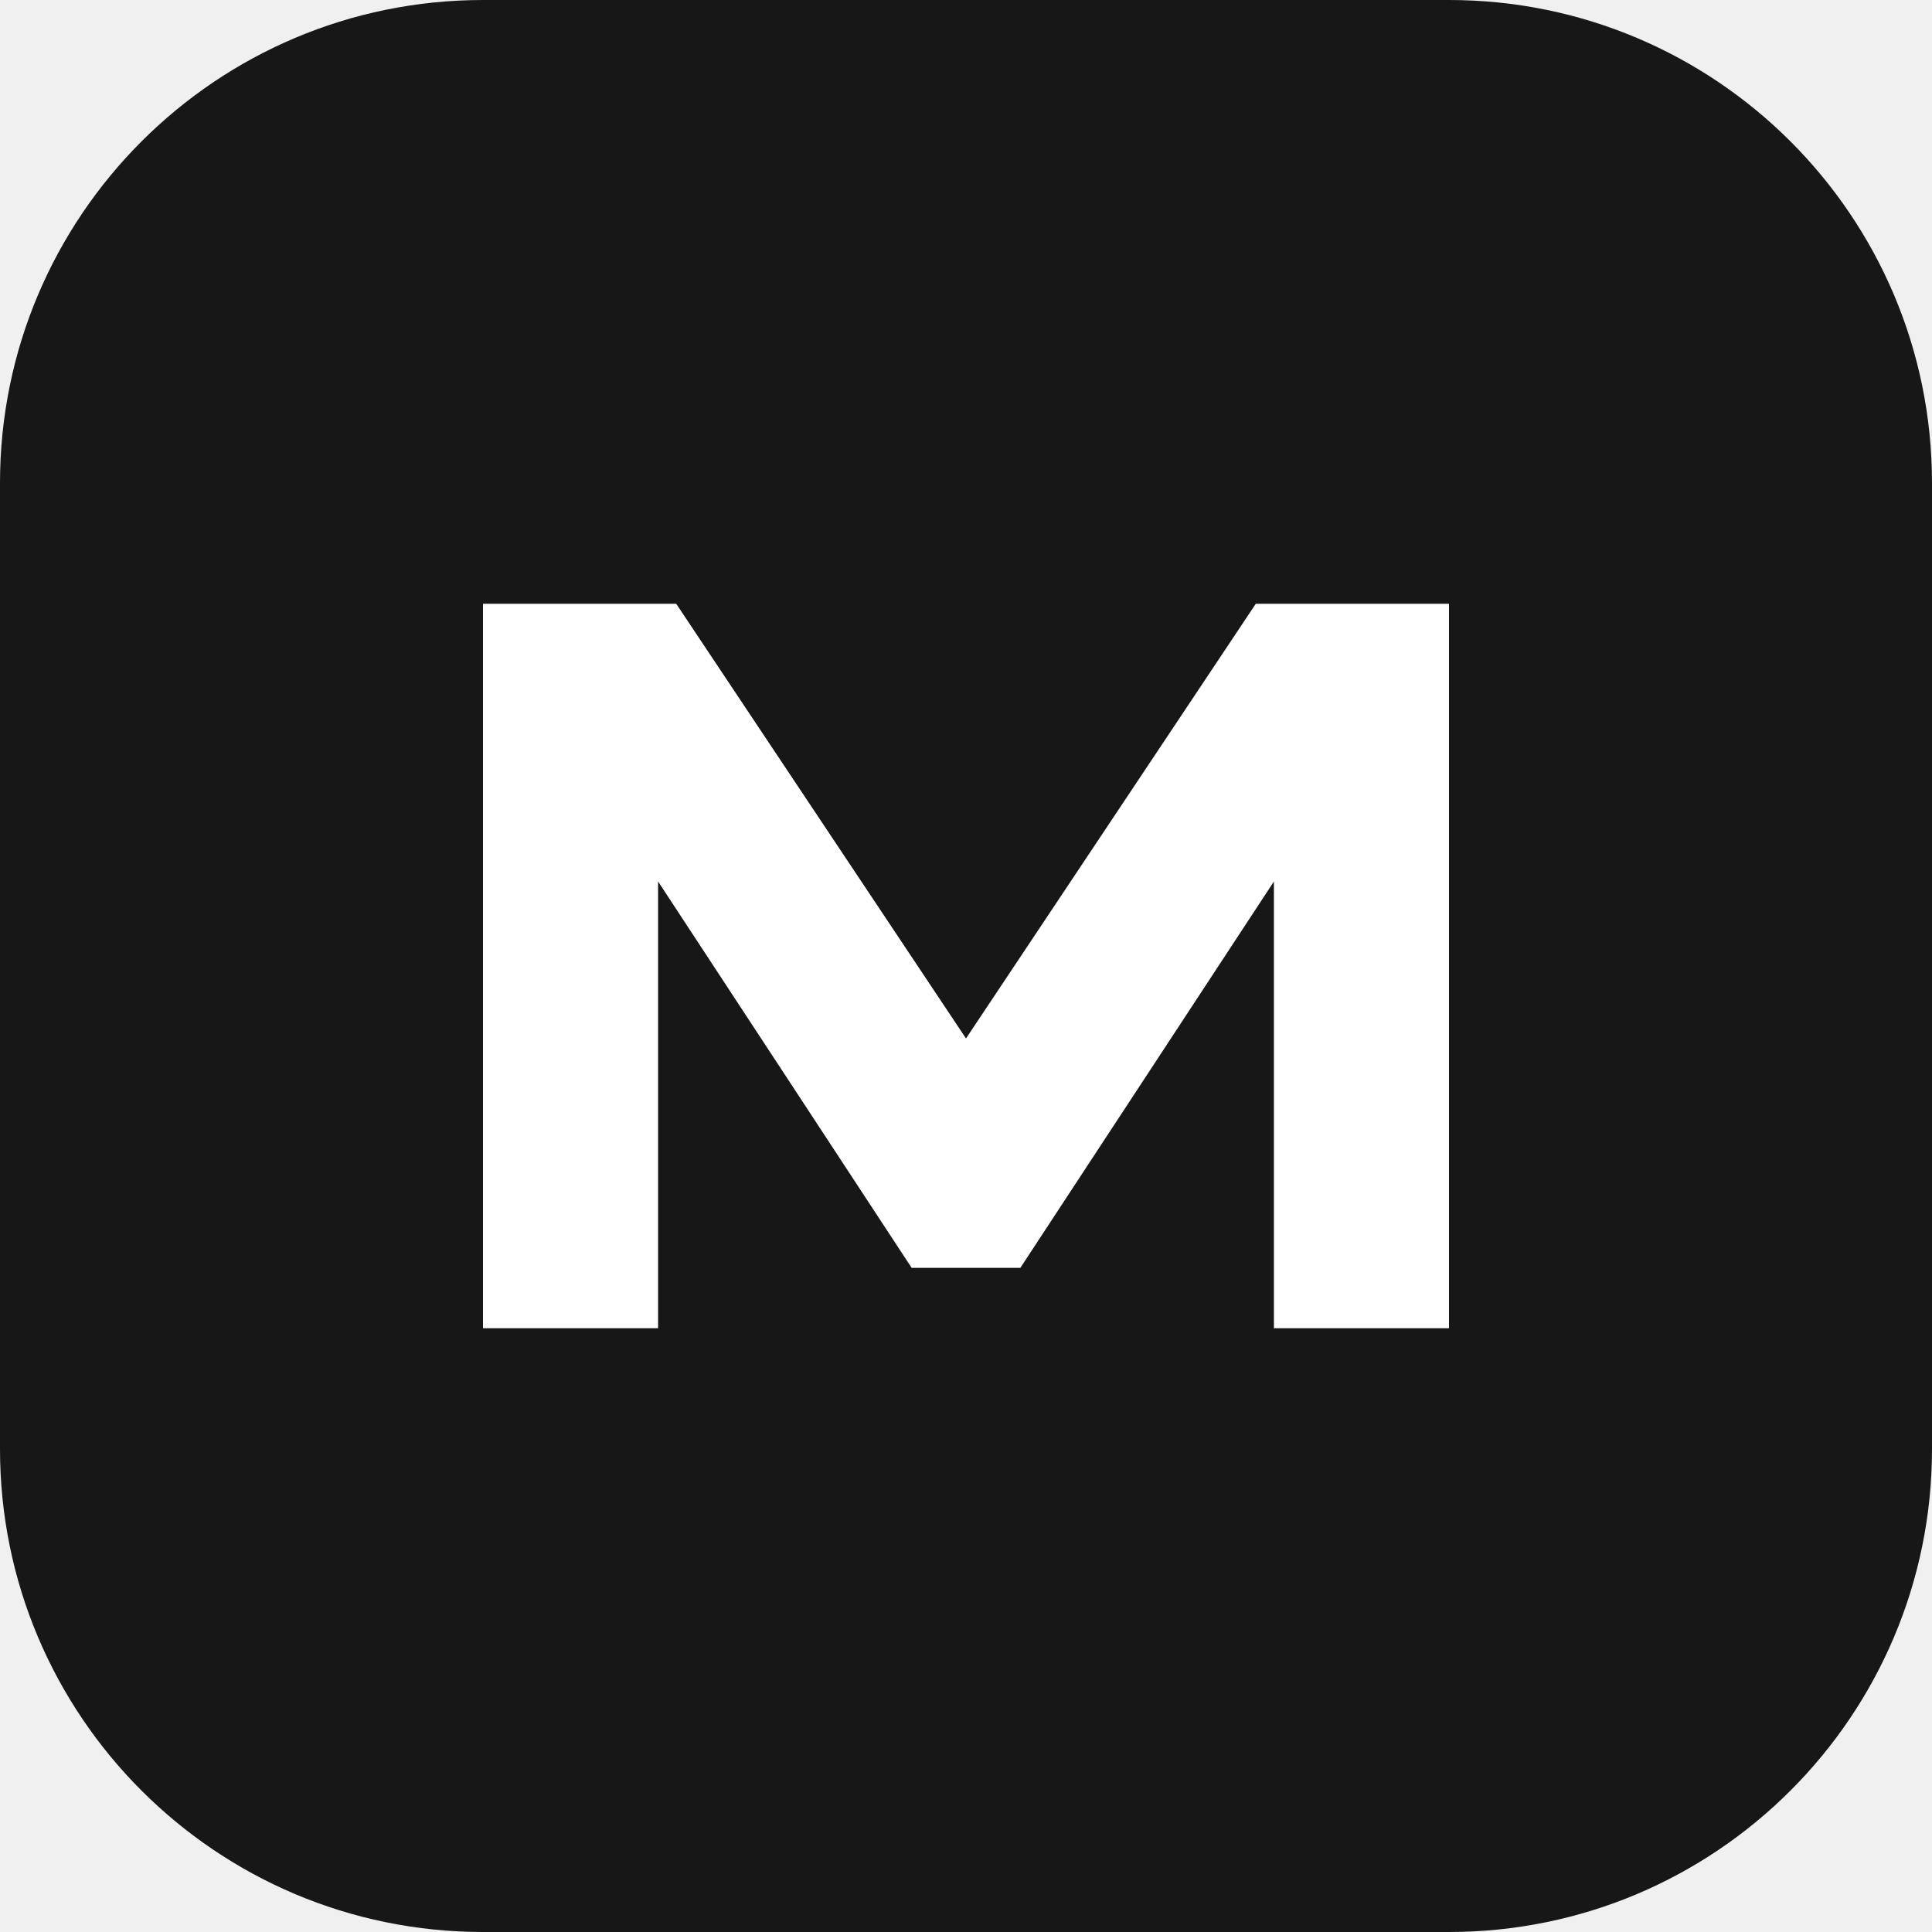
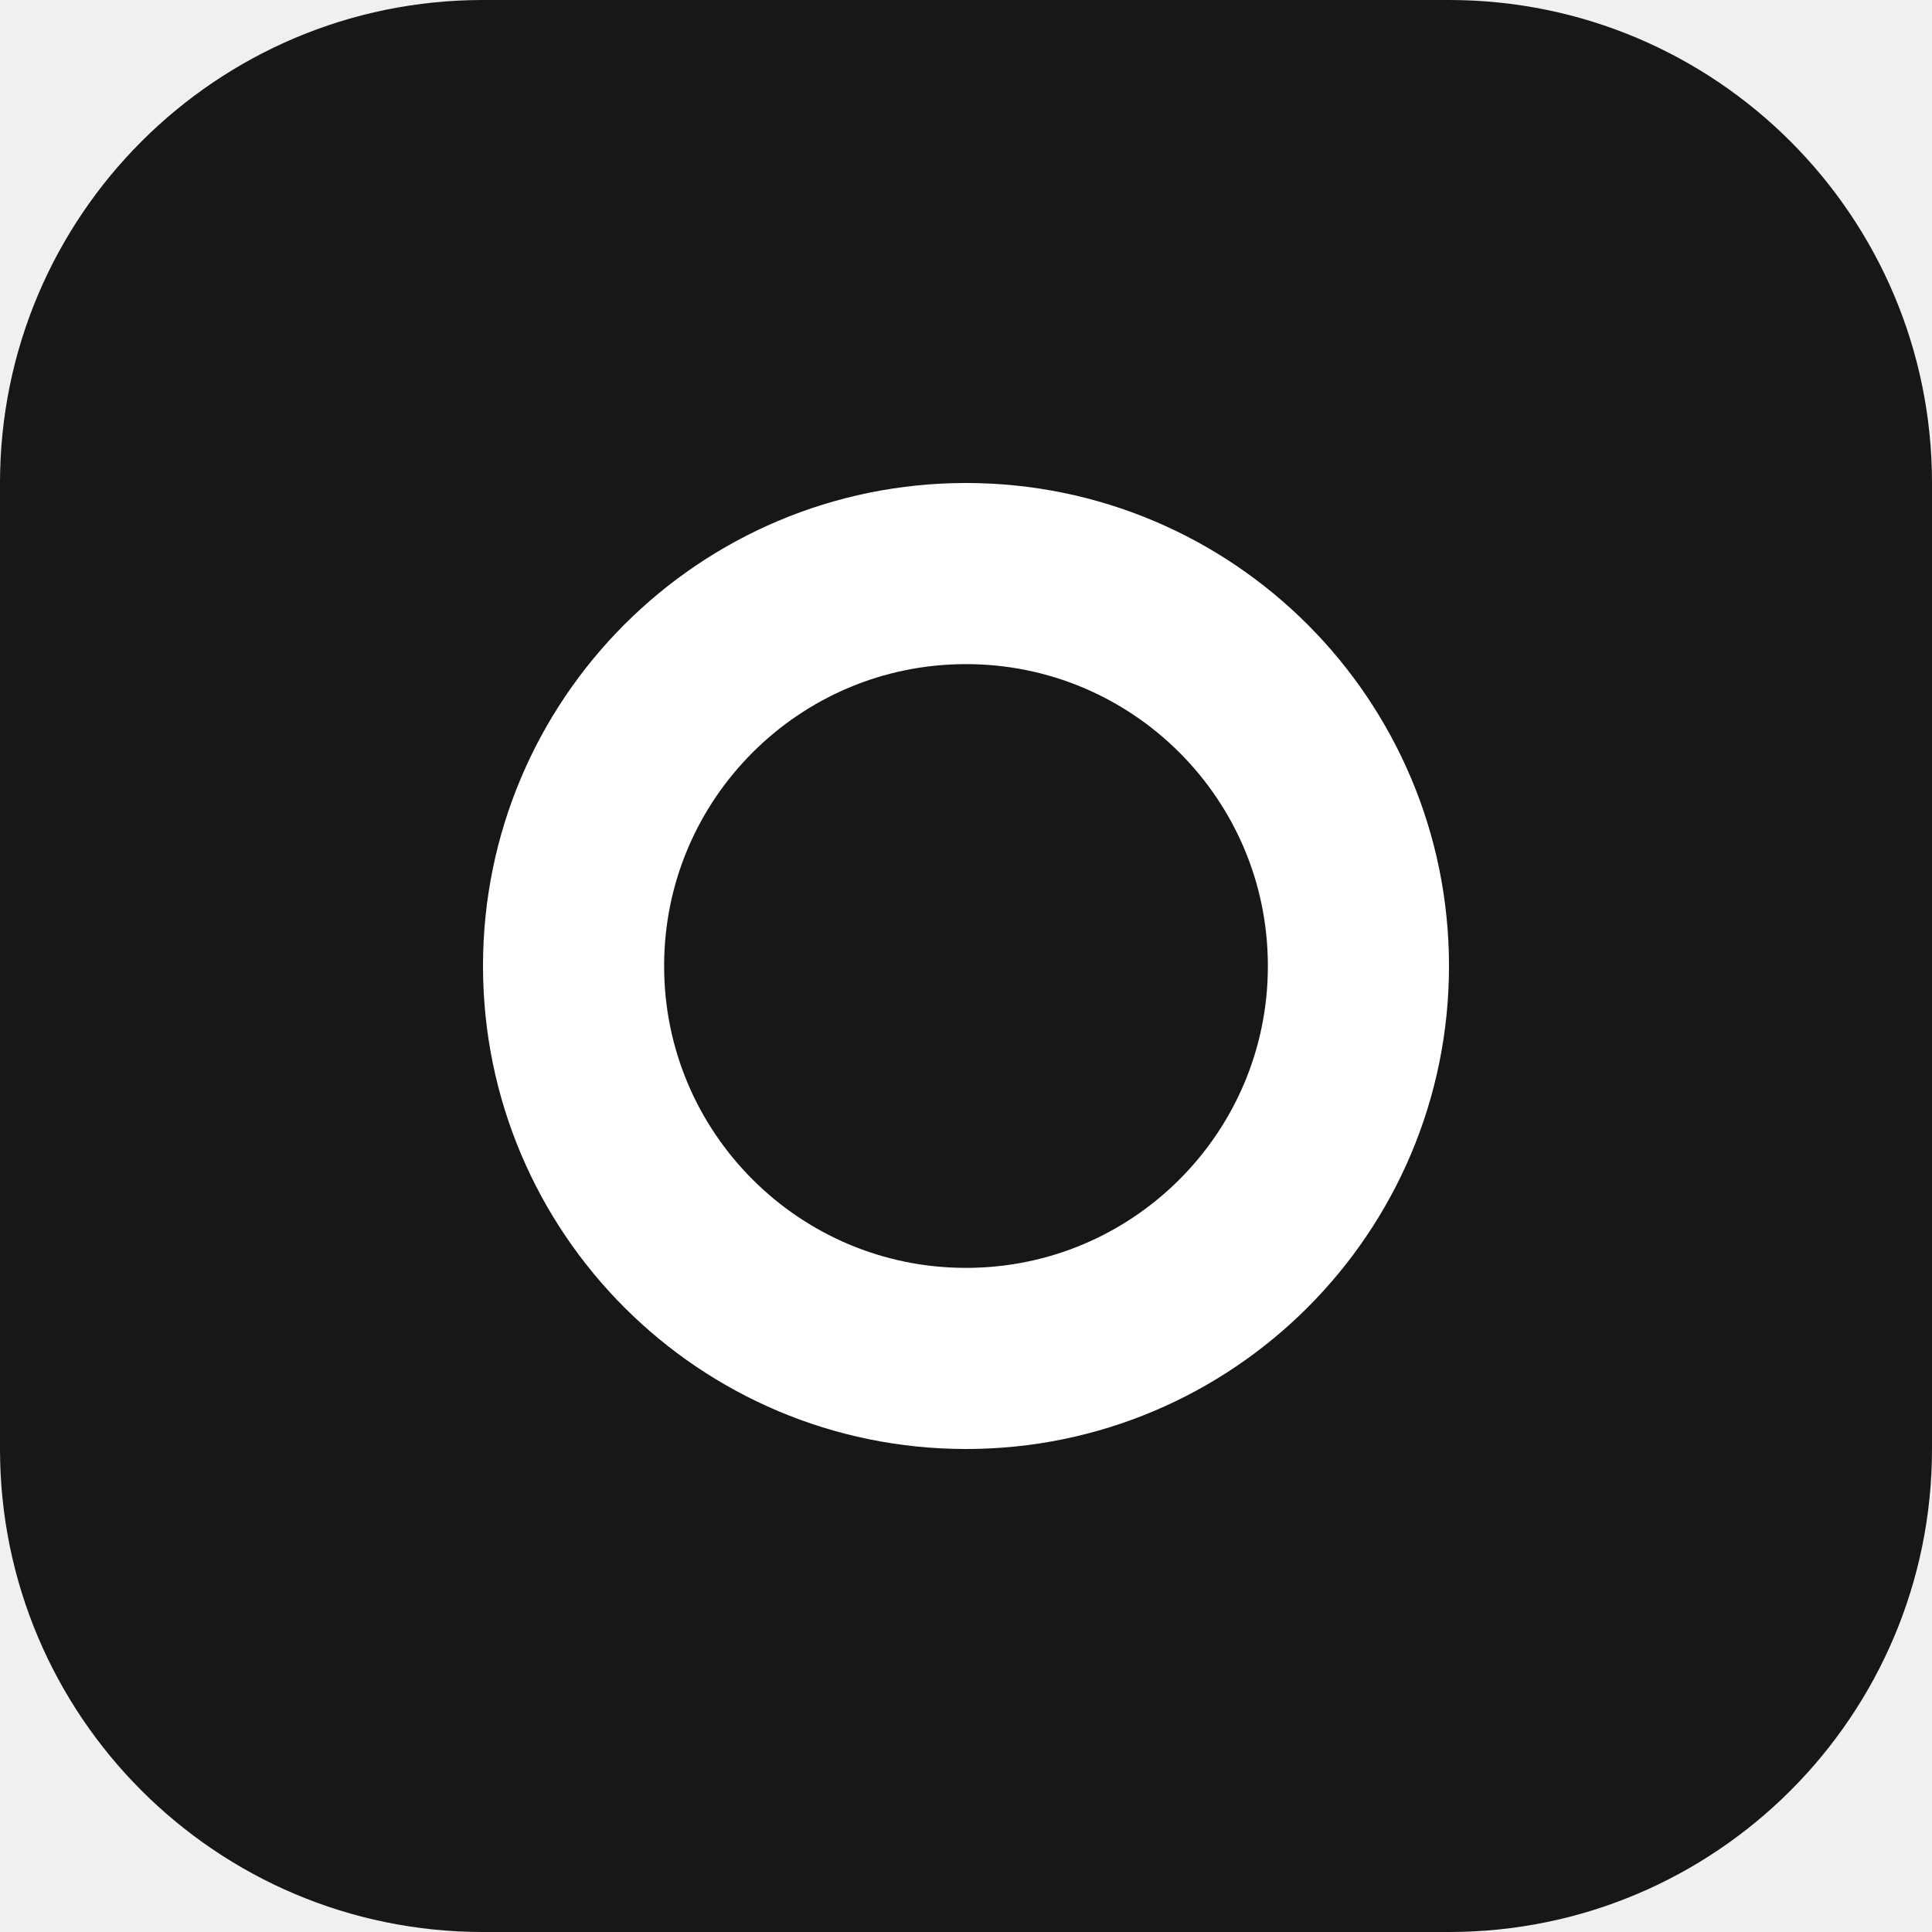
<svg xmlns="http://www.w3.org/2000/svg" viewBox="0 0 32 32" width="32" height="32">
  <rect width="32" height="32" rx="8" fill="#171717" />
-   <path d="M8 22V10h3.2l4.8 7.2L20.8 10H24v12h-2.9v-7.4L16.9 21h-1.8l-4.2-6.4V22H8z" fill="#ffffff" />
+   <circle cx="16" cy="16" r="6.5" fill="none" stroke="#ffffff" stroke-width="3" />
</svg>
